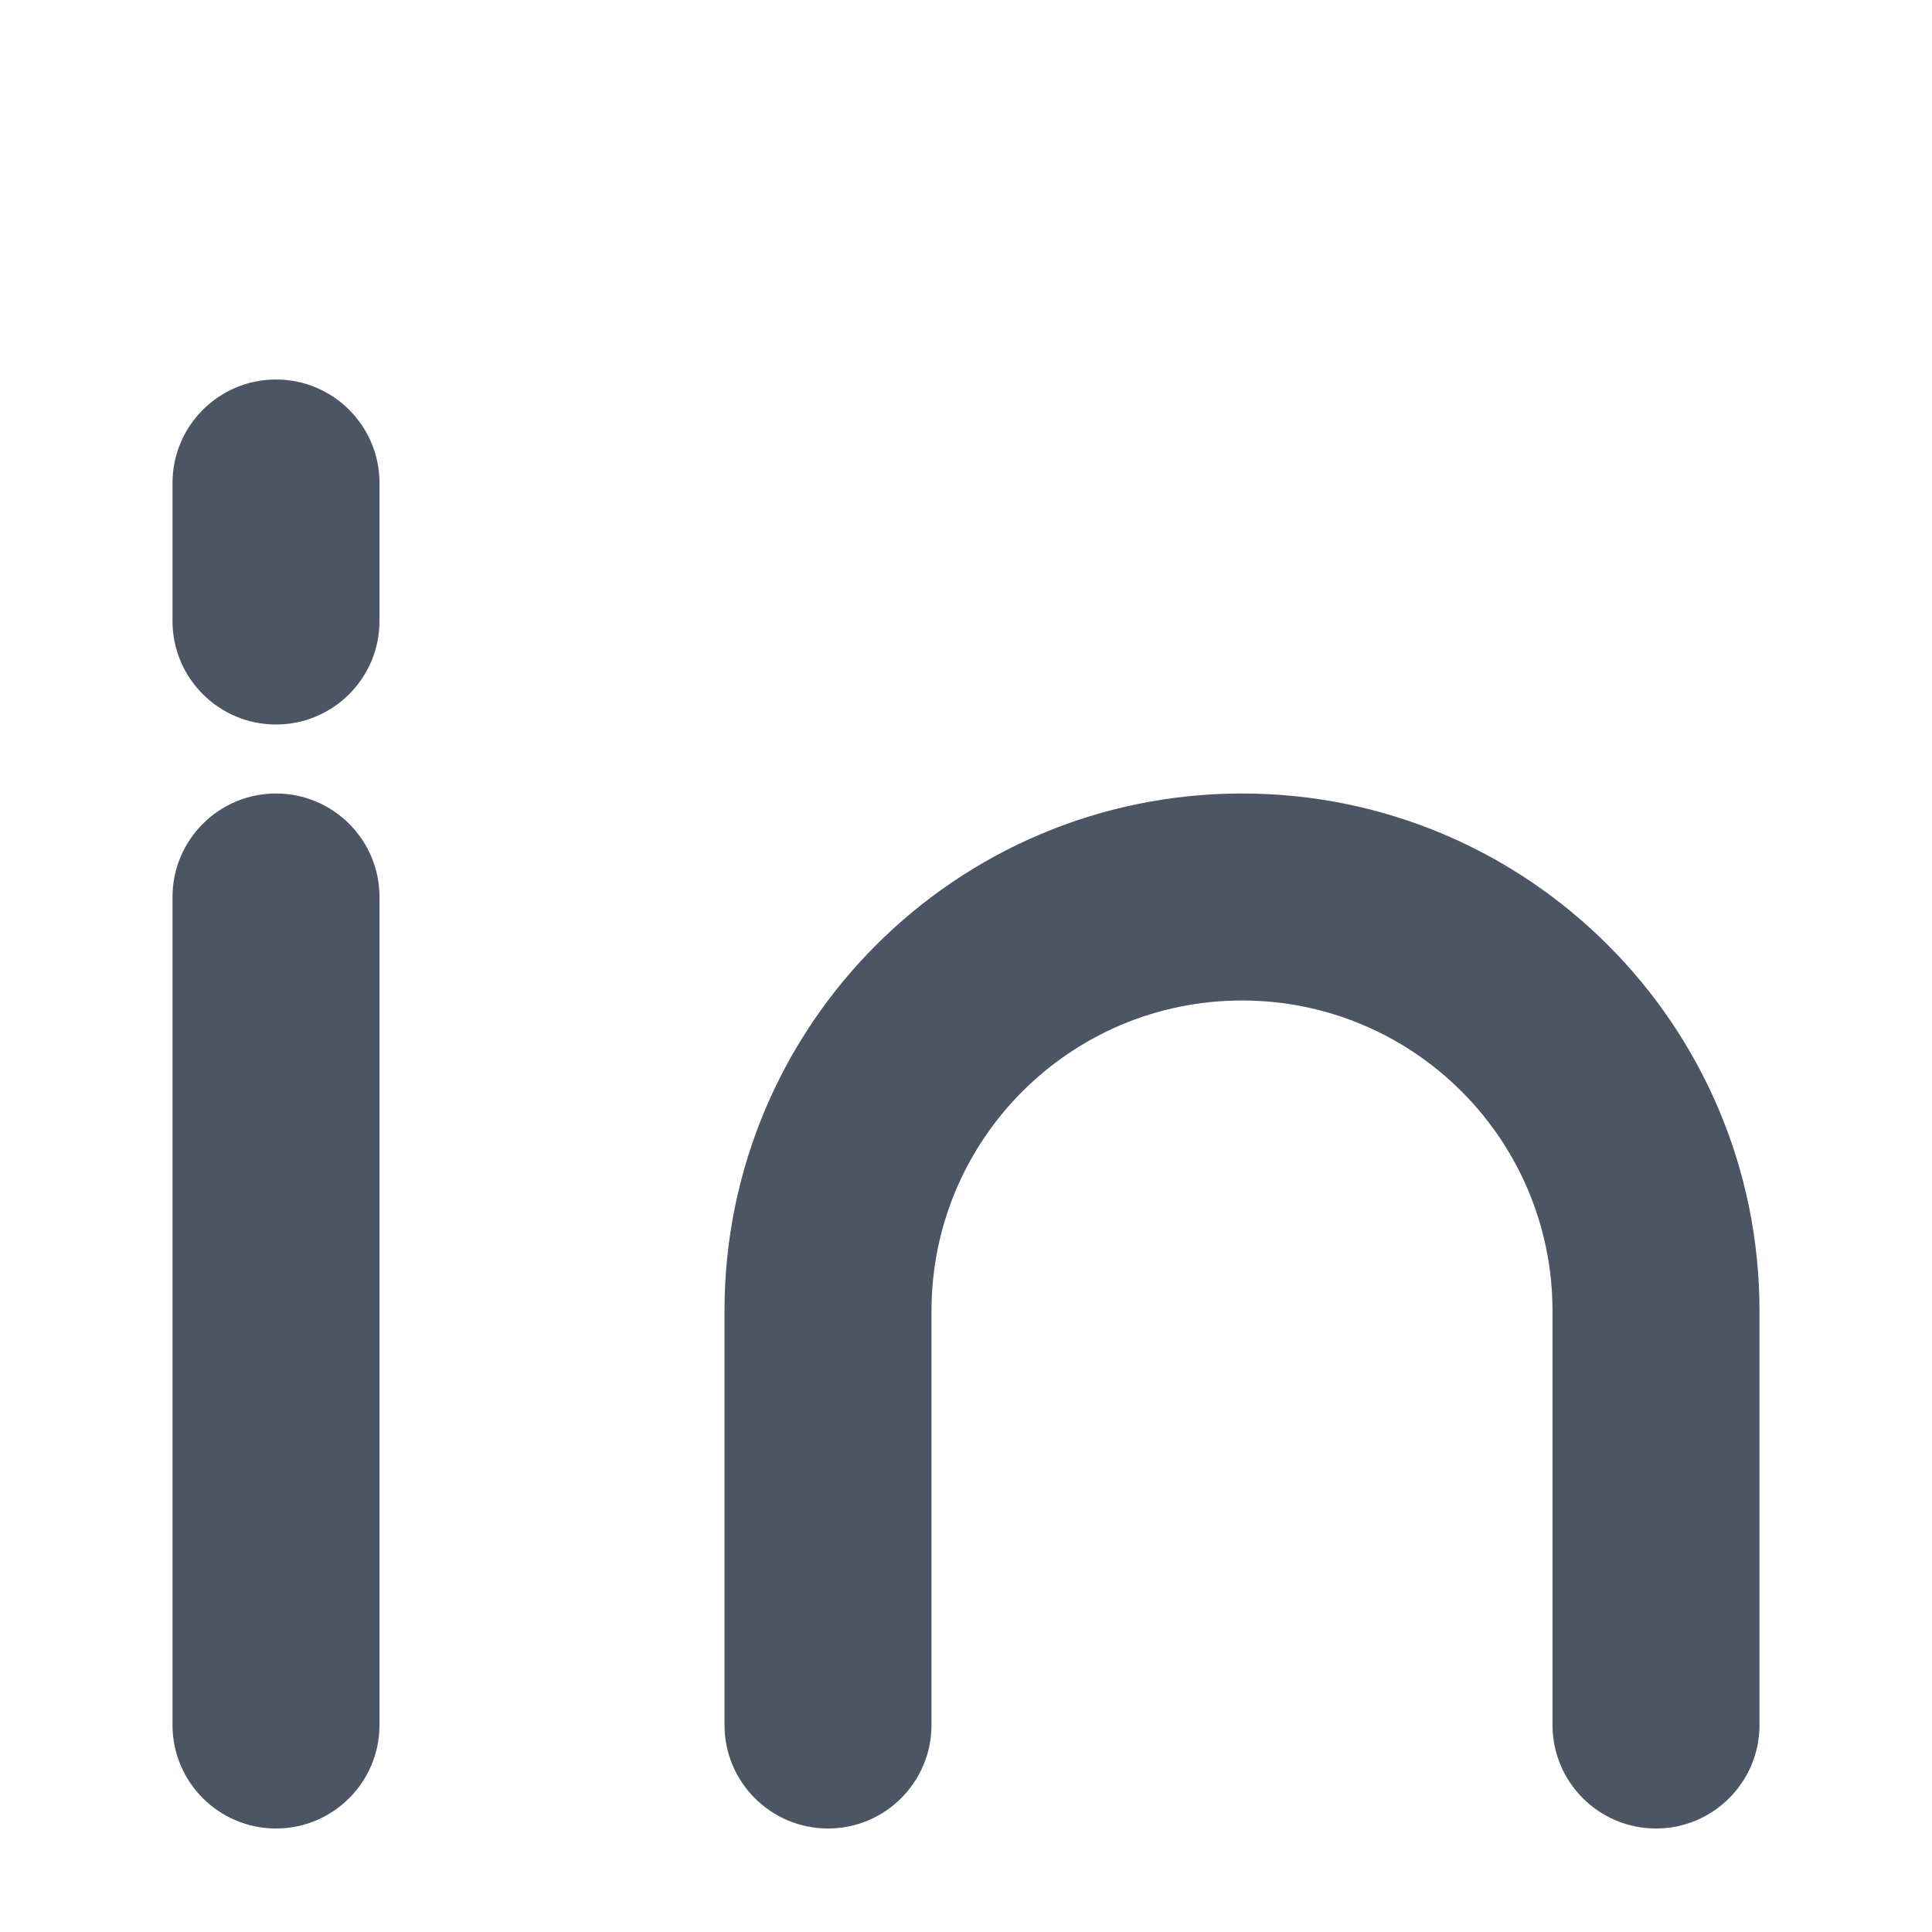
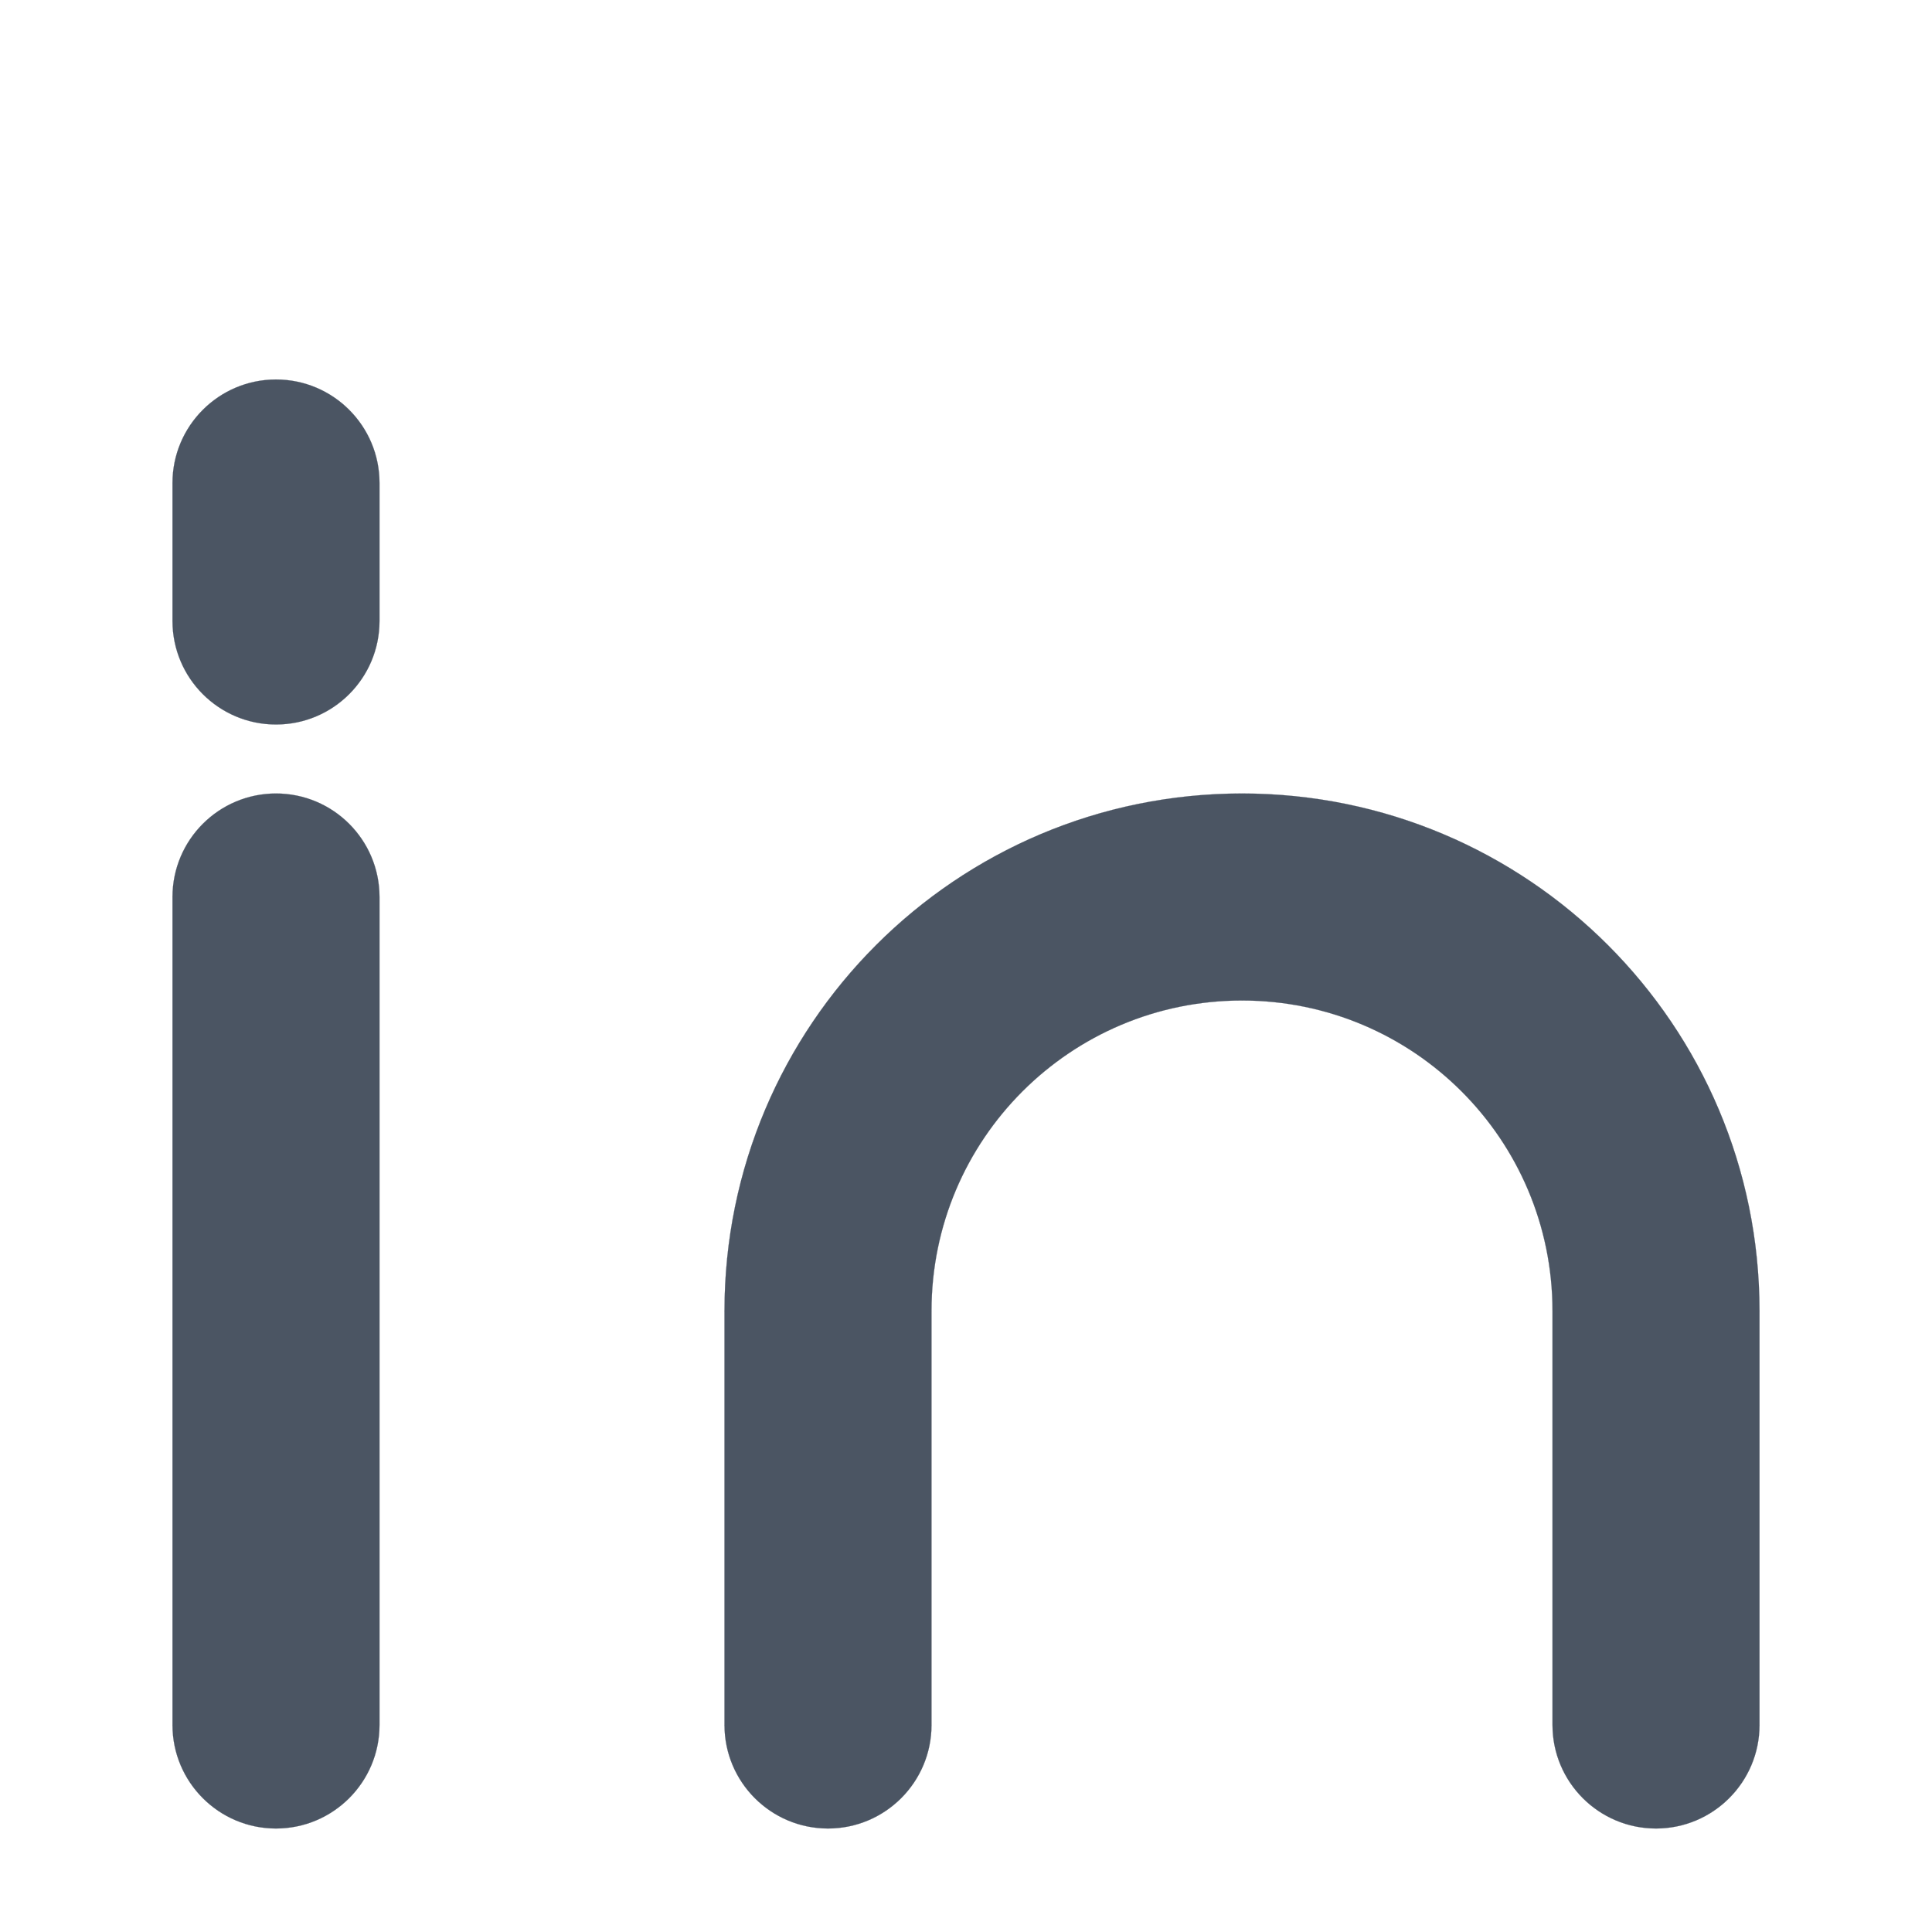
- <svg xmlns="http://www.w3.org/2000/svg" width="24px" height="24px" viewBox="6 6 14 11" fill="none" stroke="#4b5563" stroke-width="0">
+ <svg xmlns="http://www.w3.org/2000/svg" width="24px" height="24px" viewBox="6 6 14 11" fill="none" stroke="#4b5563" stroke-width="0.001">
  <g id="SVGRepo_bgCarrier" stroke-width="0" />
  <g id="SVGRepo_tracerCarrier" stroke-linecap="round" stroke-linejoin="round" />
  <g id="SVGRepo_iconCarrier">
    <path d="M8.75 11C8.75 10.586 8.414 10.25 8 10.25C7.586 10.25 7.25 10.586 7.25 11H8.75ZM7.25 17C7.25 17.414 7.586 17.75 8 17.75C8.414 17.75 8.75 17.414 8.75 17H7.25ZM17.25 17C17.25 17.414 17.586 17.75 18 17.75C18.414 17.75 18.75 17.414 18.75 17H17.25ZM12 14H11.25H12ZM11.25 17C11.25 17.414 11.586 17.75 12 17.75C12.414 17.75 12.75 17.414 12.75 17H11.25ZM8.75 8C8.75 7.586 8.414 7.25 8 7.25C7.586 7.25 7.25 7.586 7.25 8H8.75ZM7.25 9C7.25 9.414 7.586 9.75 8 9.75C8.414 9.75 8.75 9.414 8.75 9H7.25ZM7.25 11V17H8.75V11H7.25ZM18.75 17V14H17.25V17H18.75ZM18.75 14C18.75 11.929 17.071 10.25 15 10.25V11.75C16.243 11.75 17.25 12.757 17.25 14H18.75ZM15 10.25C12.929 10.25 11.25 11.929 11.25 14H12.75C12.75 12.757 13.757 11.75 15 11.75V10.25ZM11.25 14V17H12.75V14H11.25ZM7.25 8V9H8.75V8H7.25Z" fill="#4b5563" />
  </g>
</svg>
